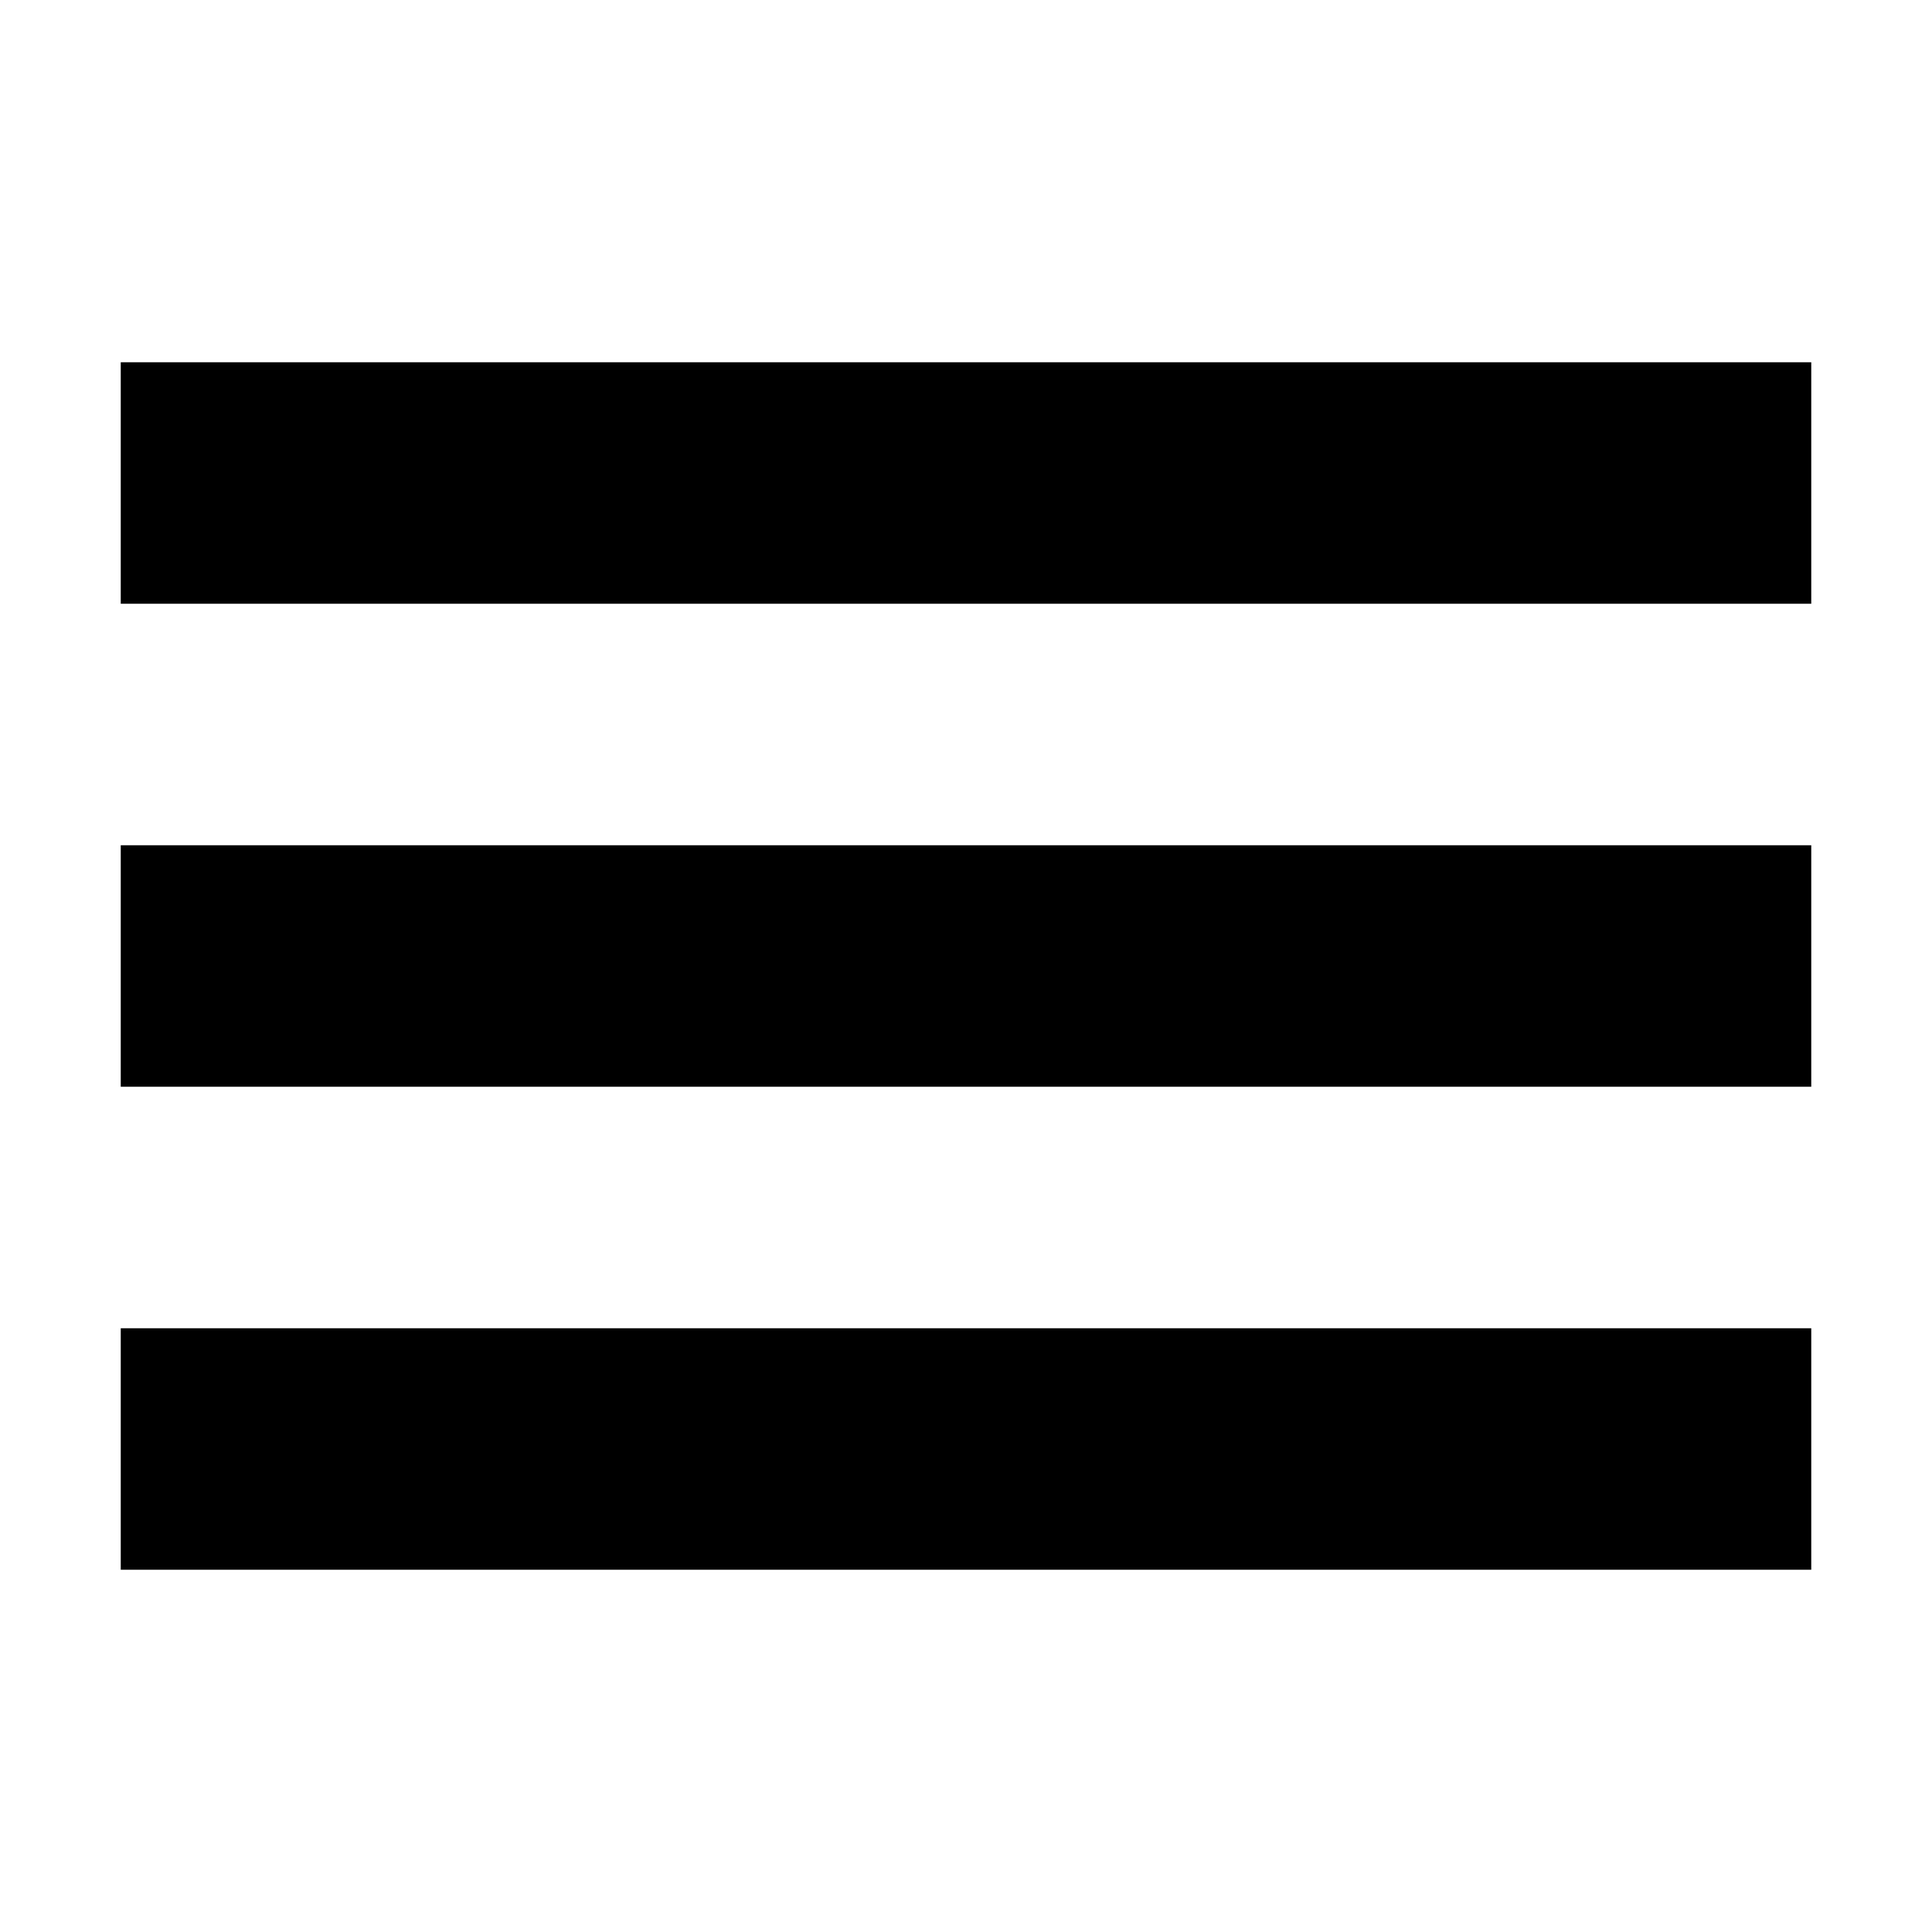
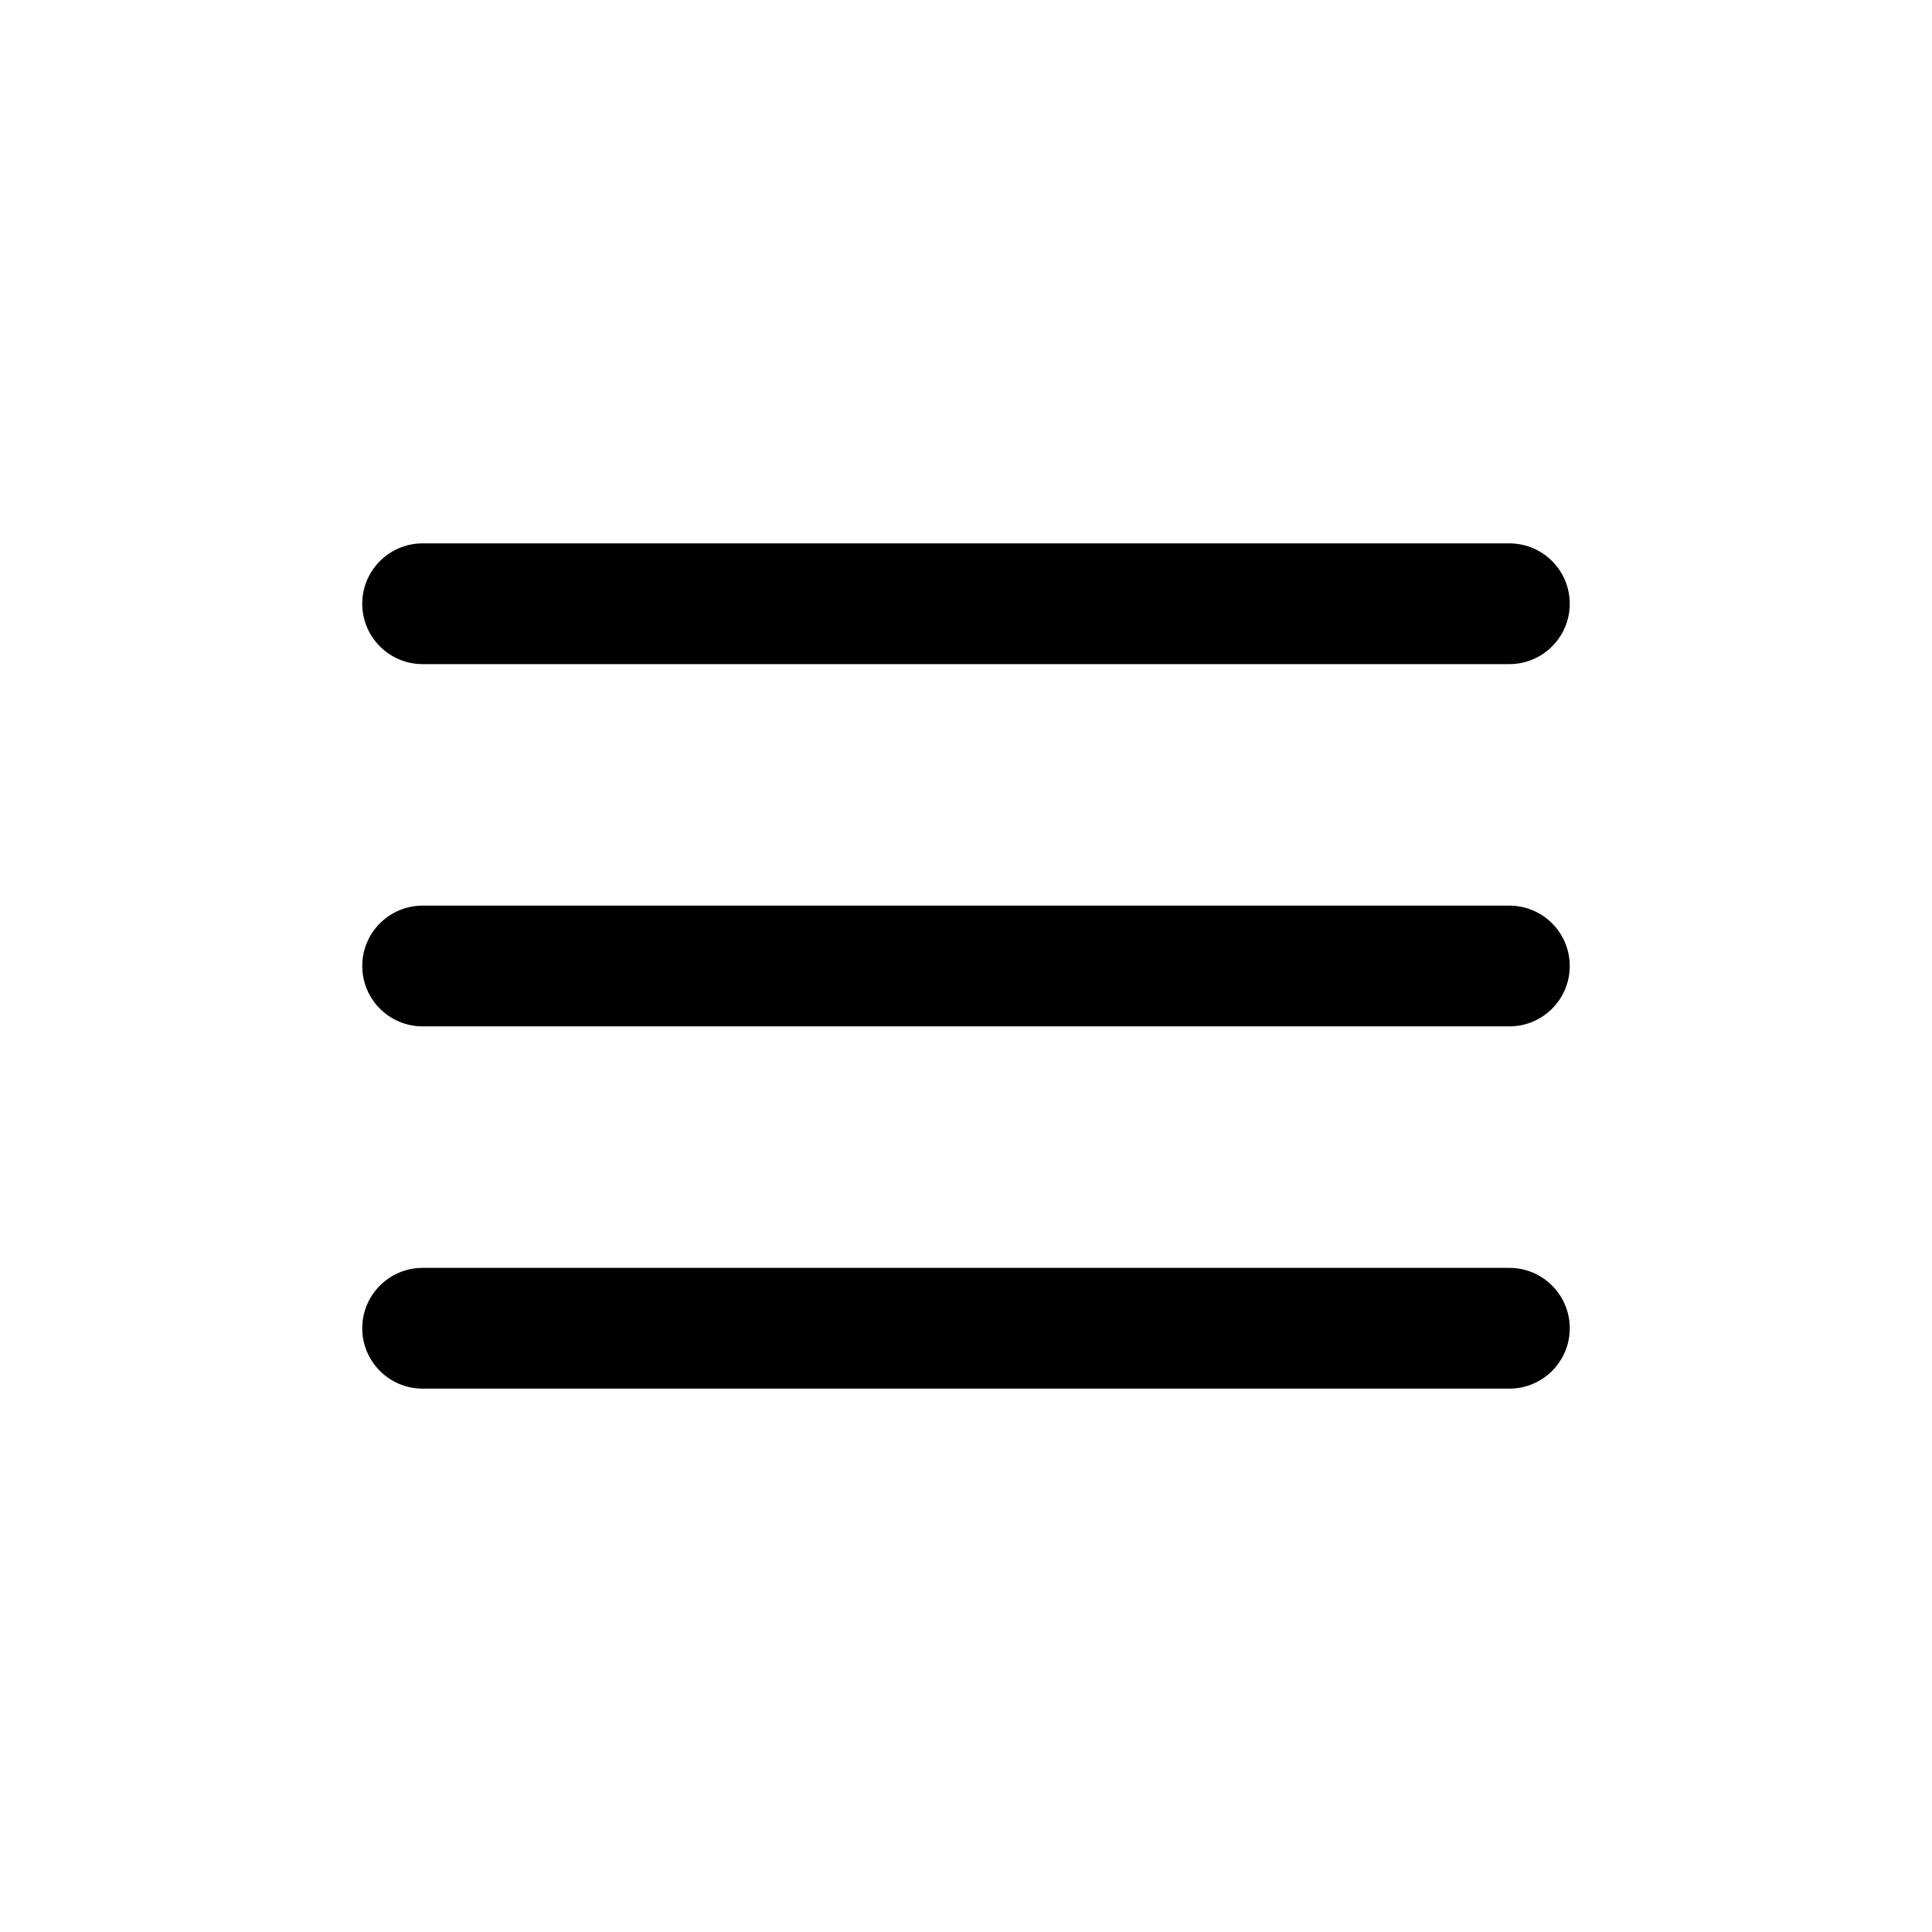
- <svg xmlns="http://www.w3.org/2000/svg" stroke="currentColor" fill="currentColor" stroke-width="0" viewBox="0 0 512 512" height="1em" width="1em">
-   <path d="M32 96v64h448V96H32zm0 128v64h448v-64H32zm0 128v64h448v-64H32z" />
+ <svg xmlns="http://www.w3.org/2000/svg" width="1em" height="1em" viewBox="0 0 32 32" fill="none">
+   <rect x="6" y="9" width="20" height="2" rx="1" fill="currentColor" transform-origin="16px 10px" style="transform: none; transform-origin: 16px 10px;" />
+   <rect x="6" y="15" width="20" height="2" rx="1" fill="currentColor" opacity="1" />
+   <rect x="6" y="21" width="20" height="2" rx="1" fill="currentColor" transform-origin="16px 22px" style="transform: none; transform-origin: 16px 22px;" />
</svg>
